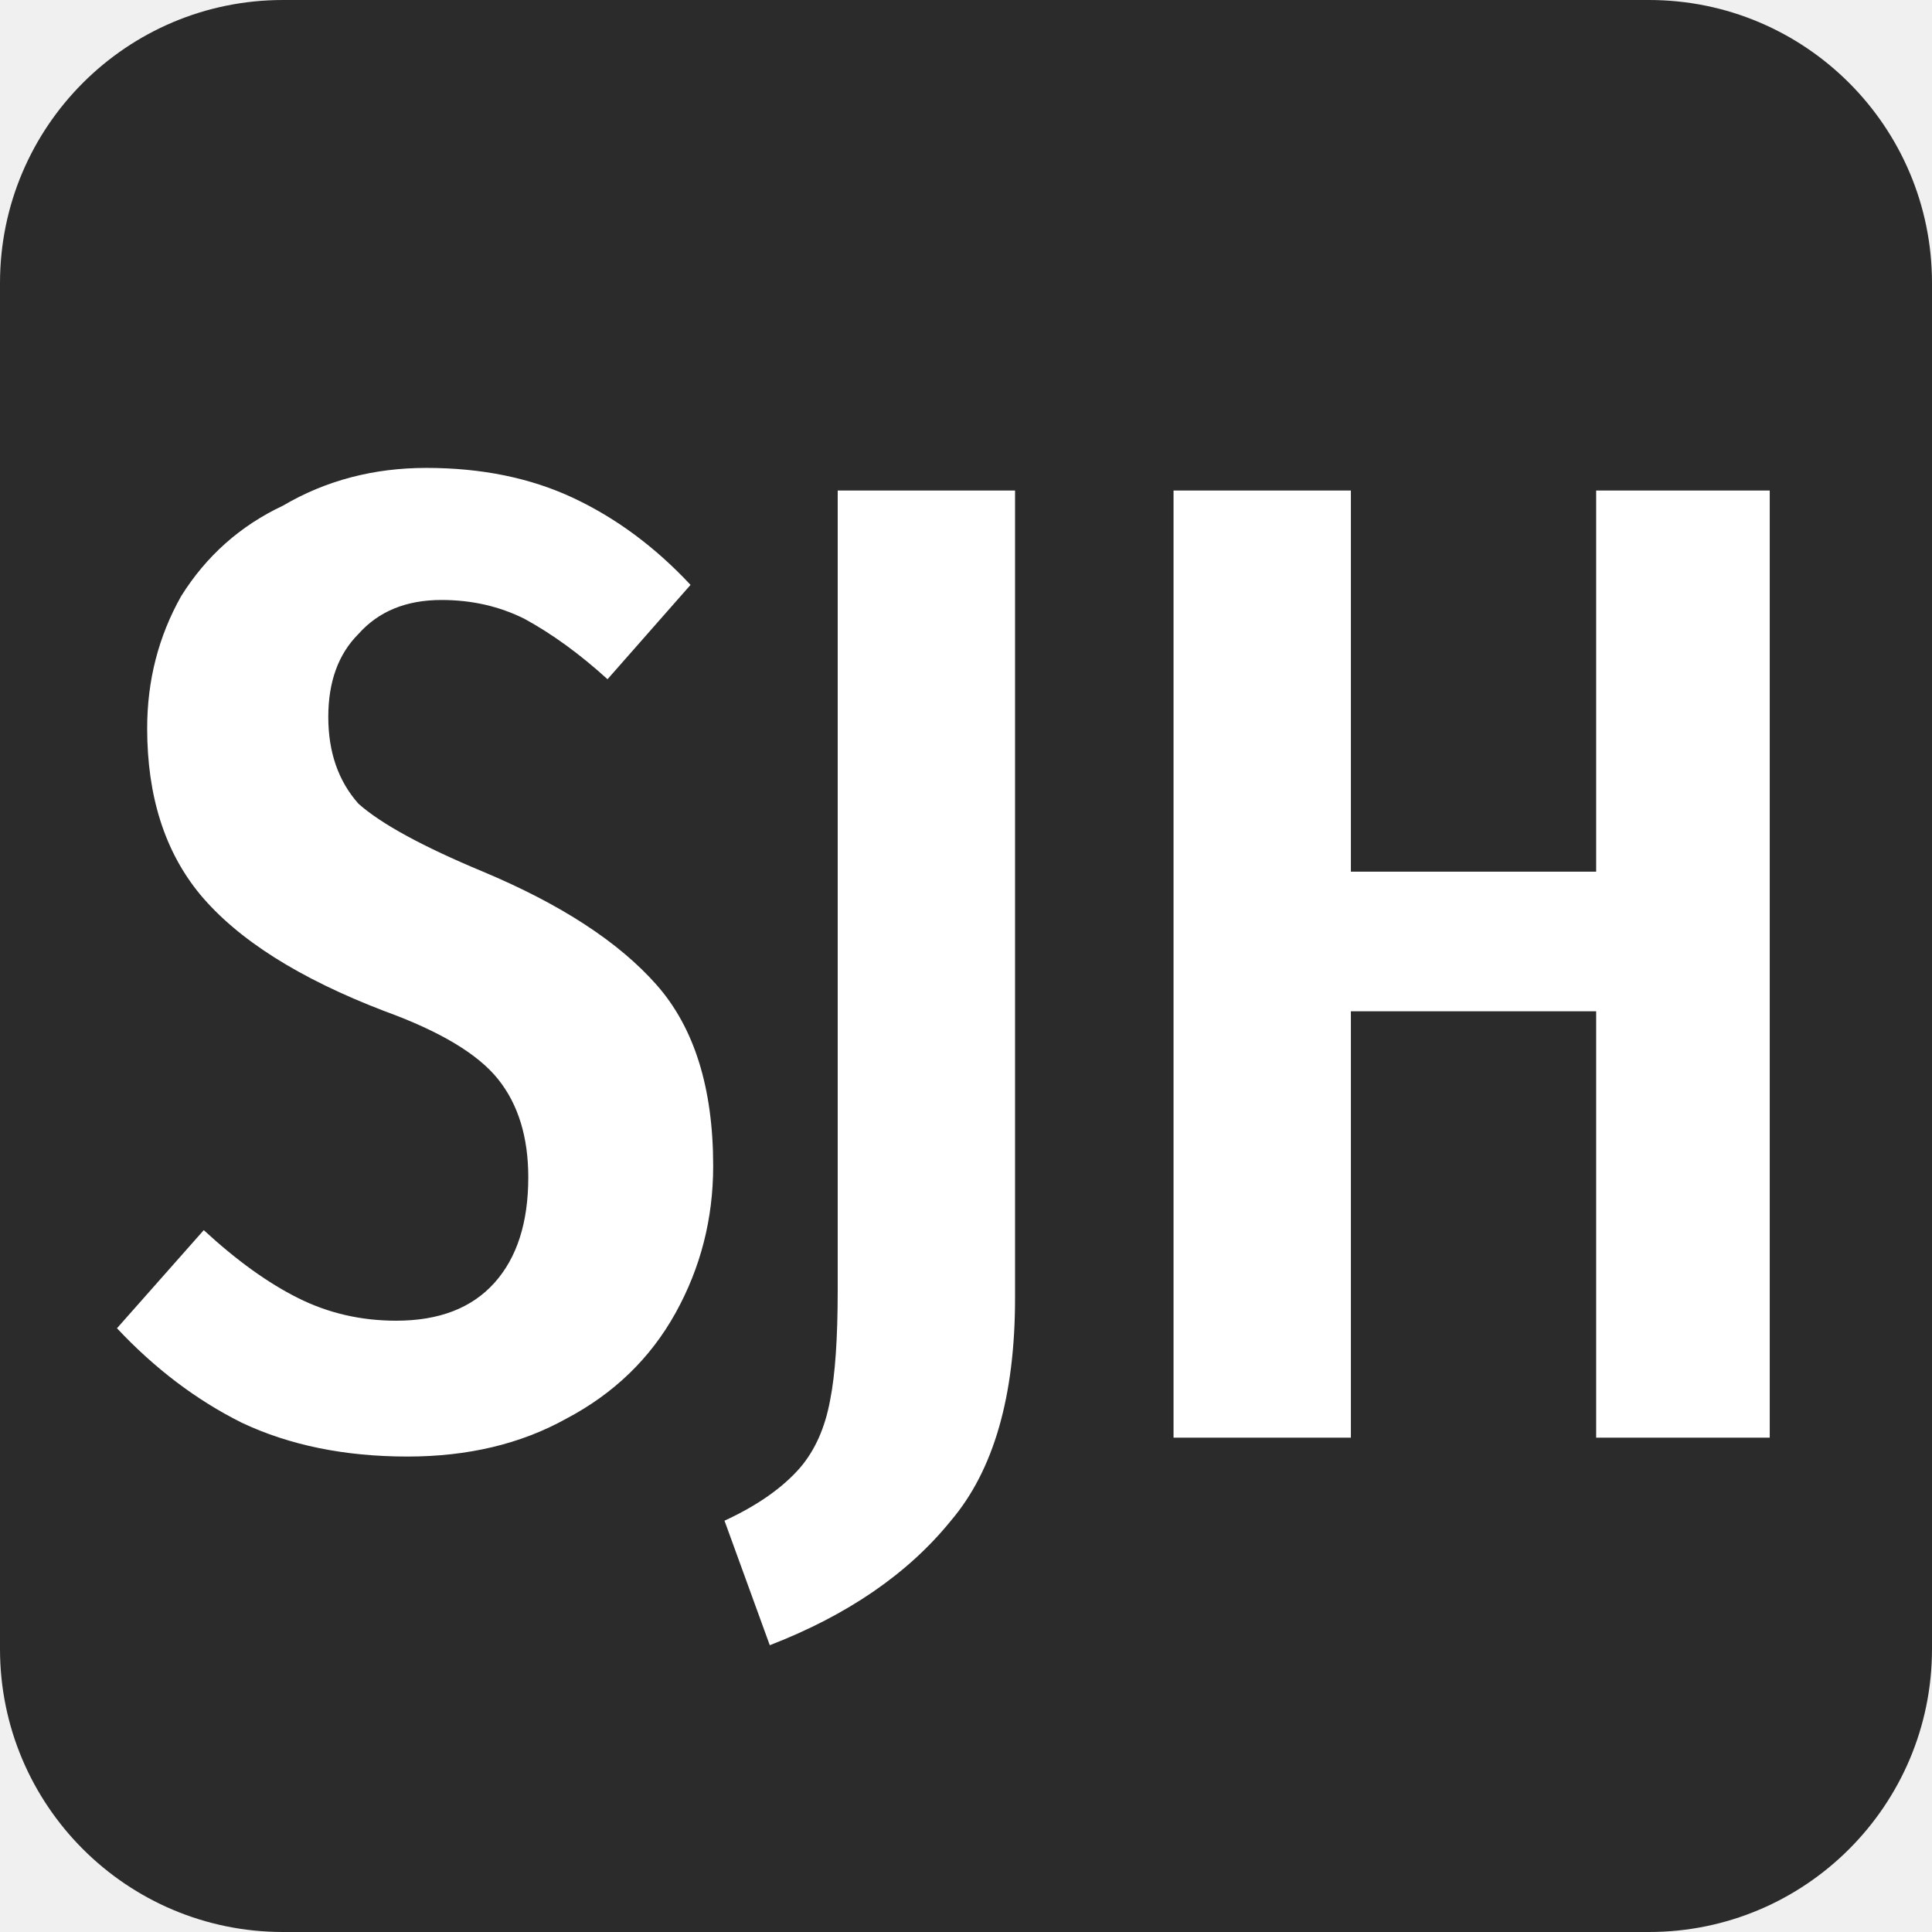
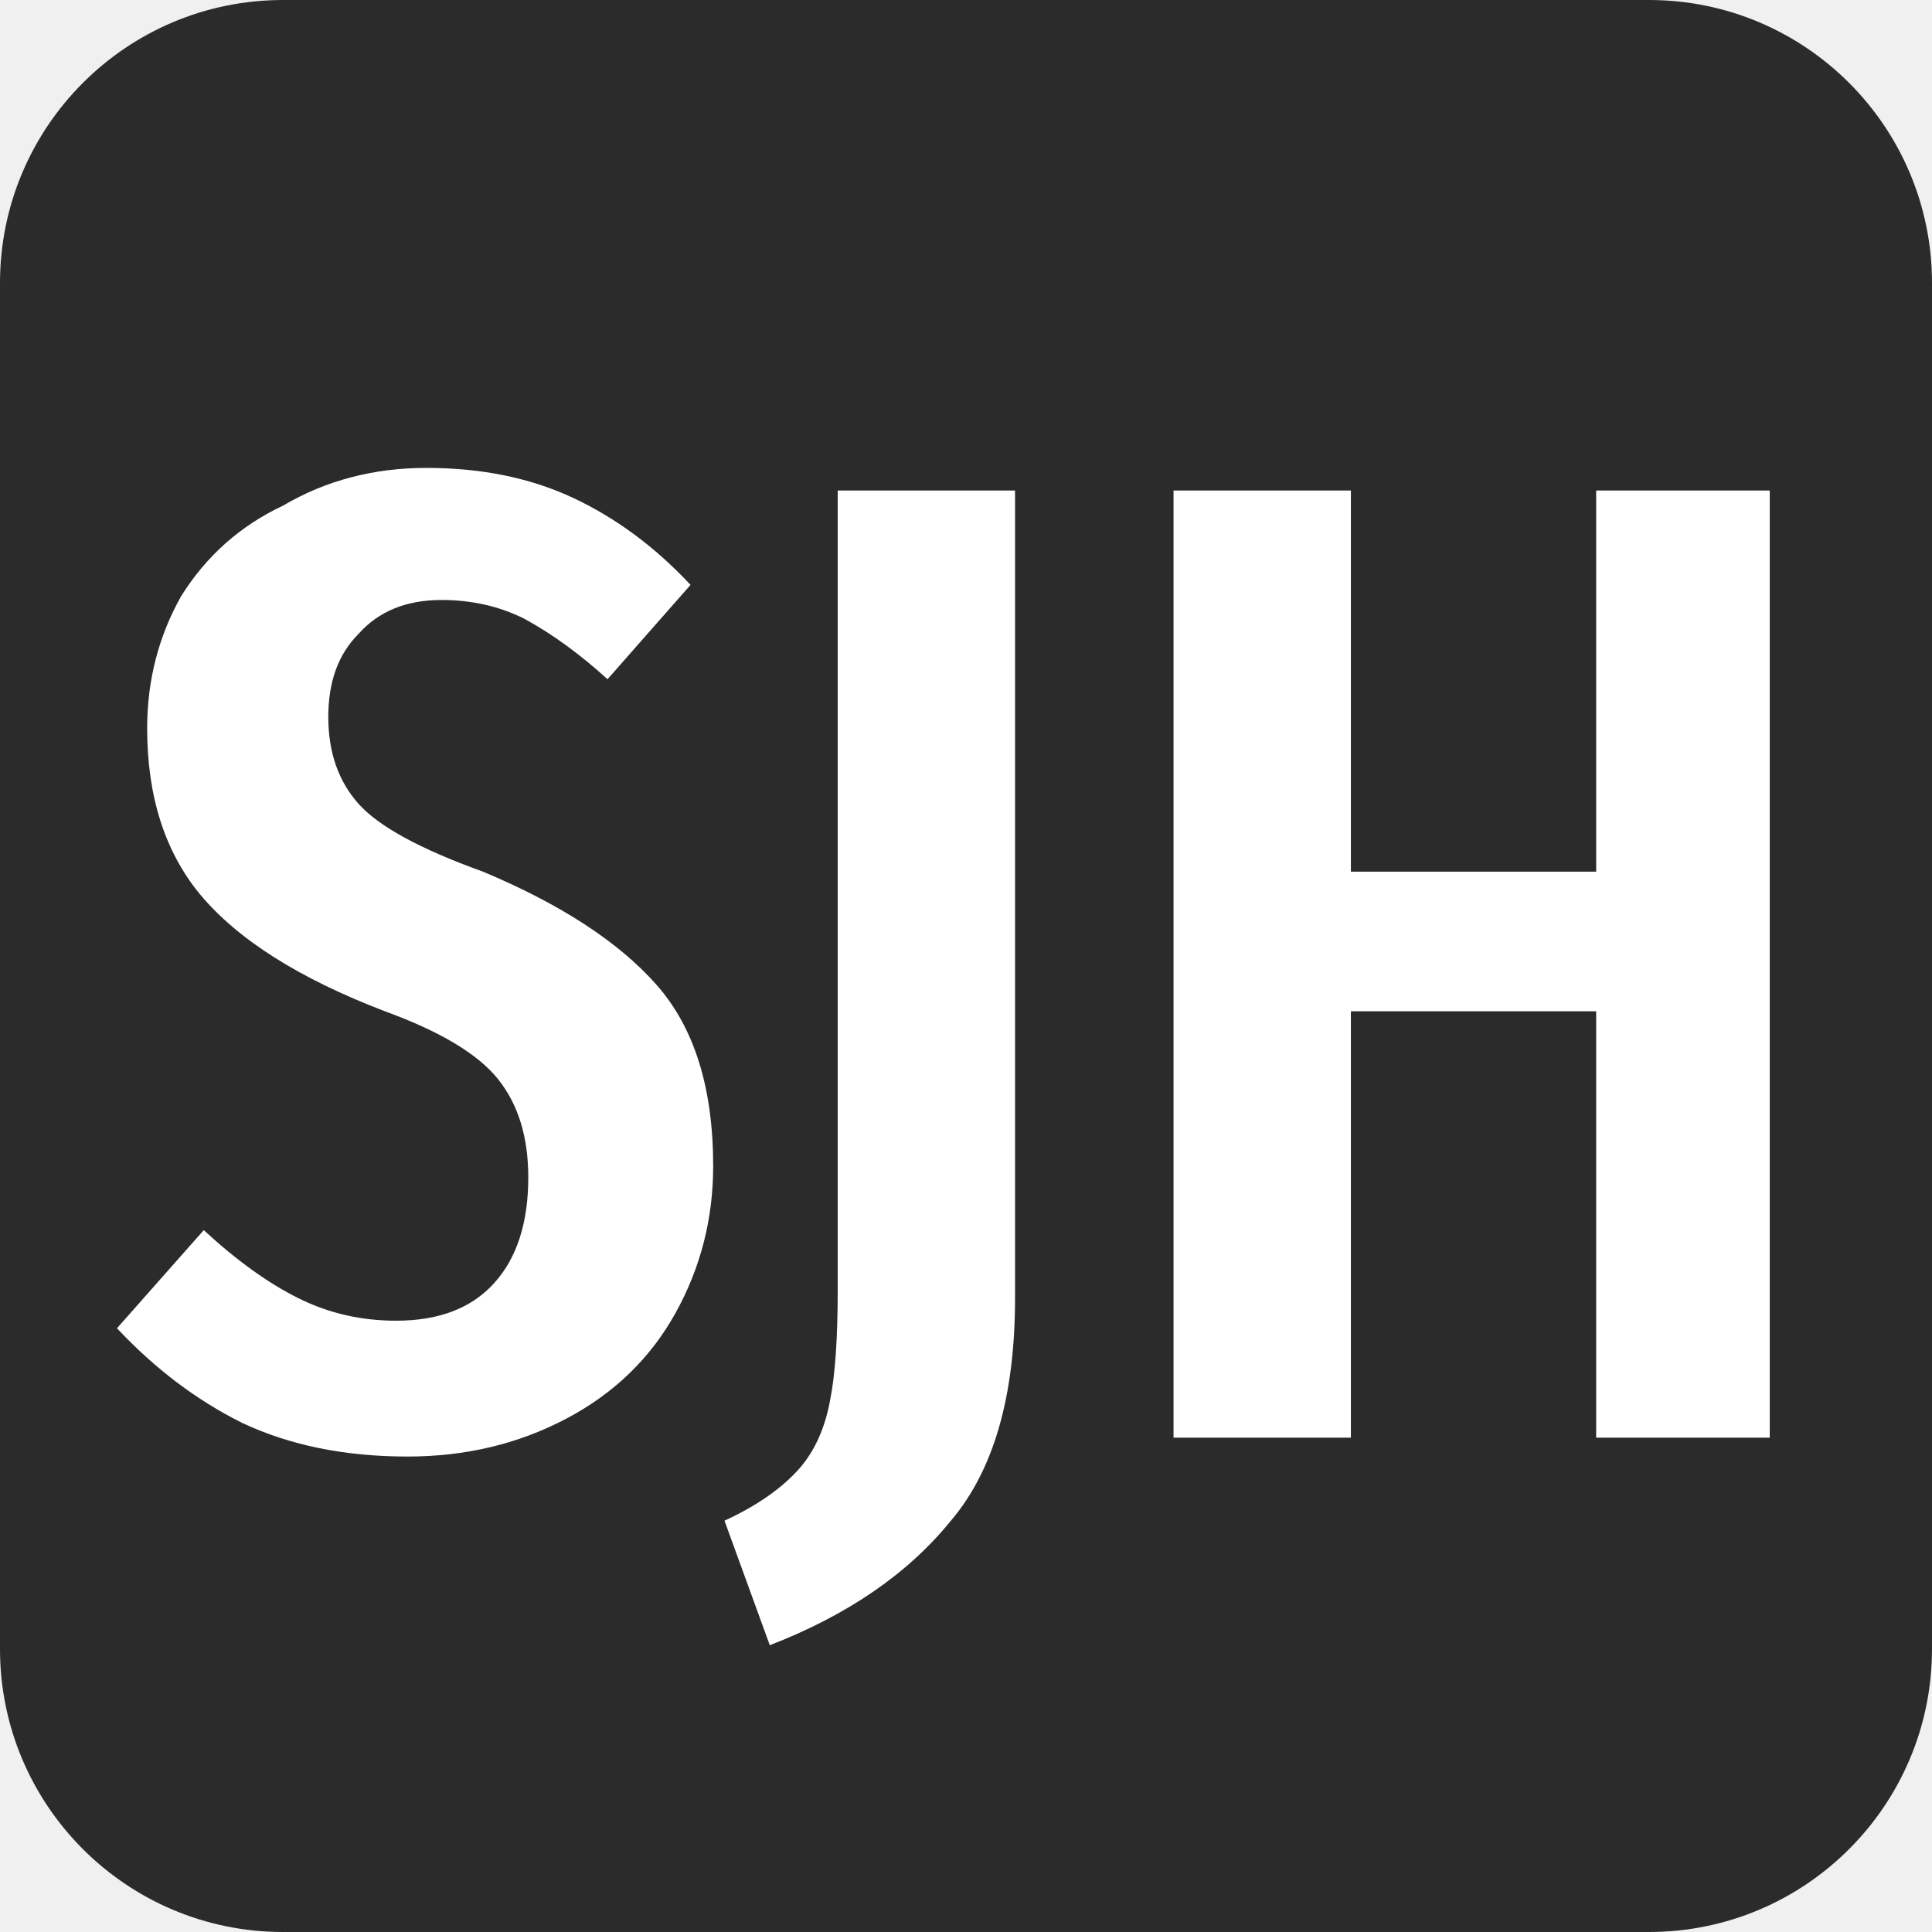
<svg xmlns="http://www.w3.org/2000/svg" viewBox="0 0 512 512">
  <rect width="512" height="512" fill="#2b2b2b" ry="75" />
-   <path fill="#fff" d="M113 124q22 0 39 8t31 23l-22 25q-11-10-22-16-10-5-22-5-14 0-22 9-8 8-8 22t8 23q9 8 33 18 31 13 46 30t15 48q0 21-10 39t-29 28q-18 10-42 10-25 0-44-9-18-9-33-25l23-26q13 12 25 18t26 6q17 0 26-10t9-28q0-16-8-26t-30-18q-34-13-49-31-14-17-14-44 0-19 9-35 10-16 27-24 17-10 38-10m156 220q0 39-17 59-17 21-48 33l-12-33q13-6 20-14 6-7 8-18 2-10 2-29V130h47zm154 37V268h-65v113h-47V130h47v101h65V130h46v251z" />
+   <path fill="#fff" d="M113 124q22 0 39 8t31 23l-22 25q-11-10-22-16-10-5-22-5-14 0-22 9-8 8-8 22t8 23 33 18q31 13 46 30t15 48q0 21-10 39t-29 28-42 10q-25 0-44-9-18-9-33-25l23-26q13 12 25 18t26 6q17 0 26-10t9-28q0-16-8-26t-30-18q-34-13-49-31-14-17-14-44 0-19 9-35 10-16 27-24 17-10 38-10m156 220q0 39-17 59-17 21-48 33l-12-33q13-6 20-14 6-7 8-18 2-10 2-29V130h47zm154 37V268h-65v113h-47V130h47v101h65V130h46v251z" />
</svg>
